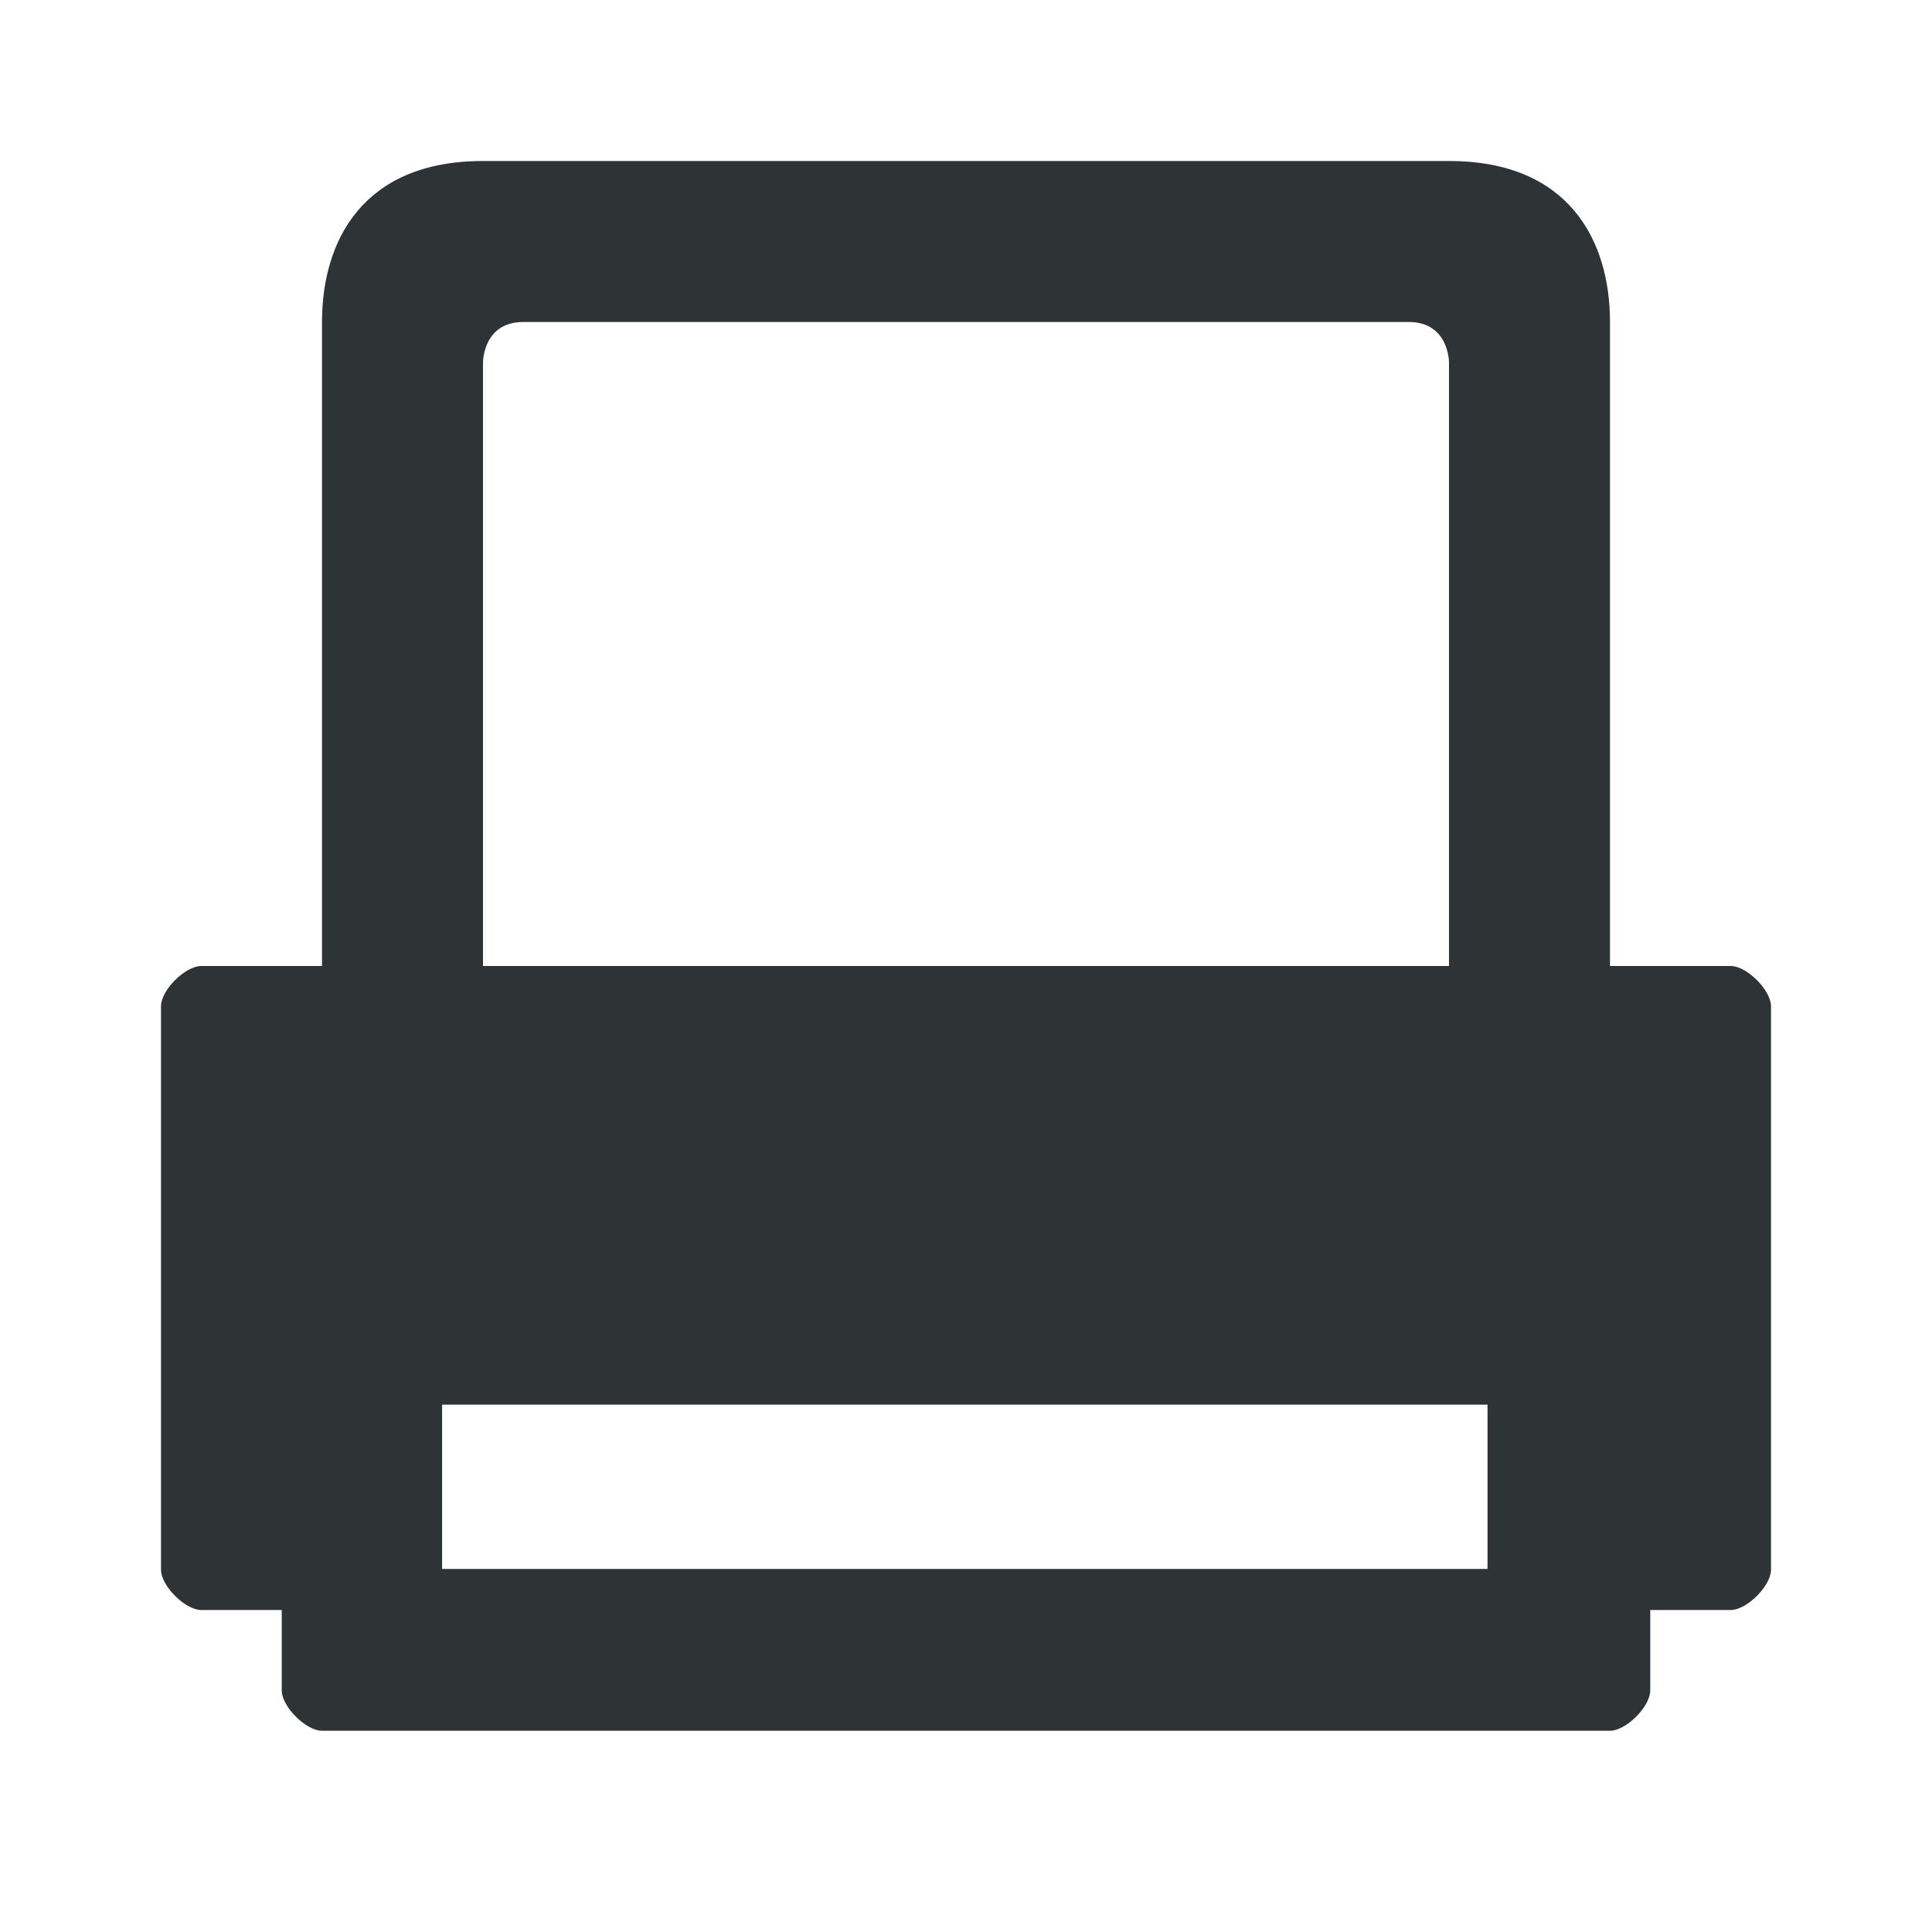
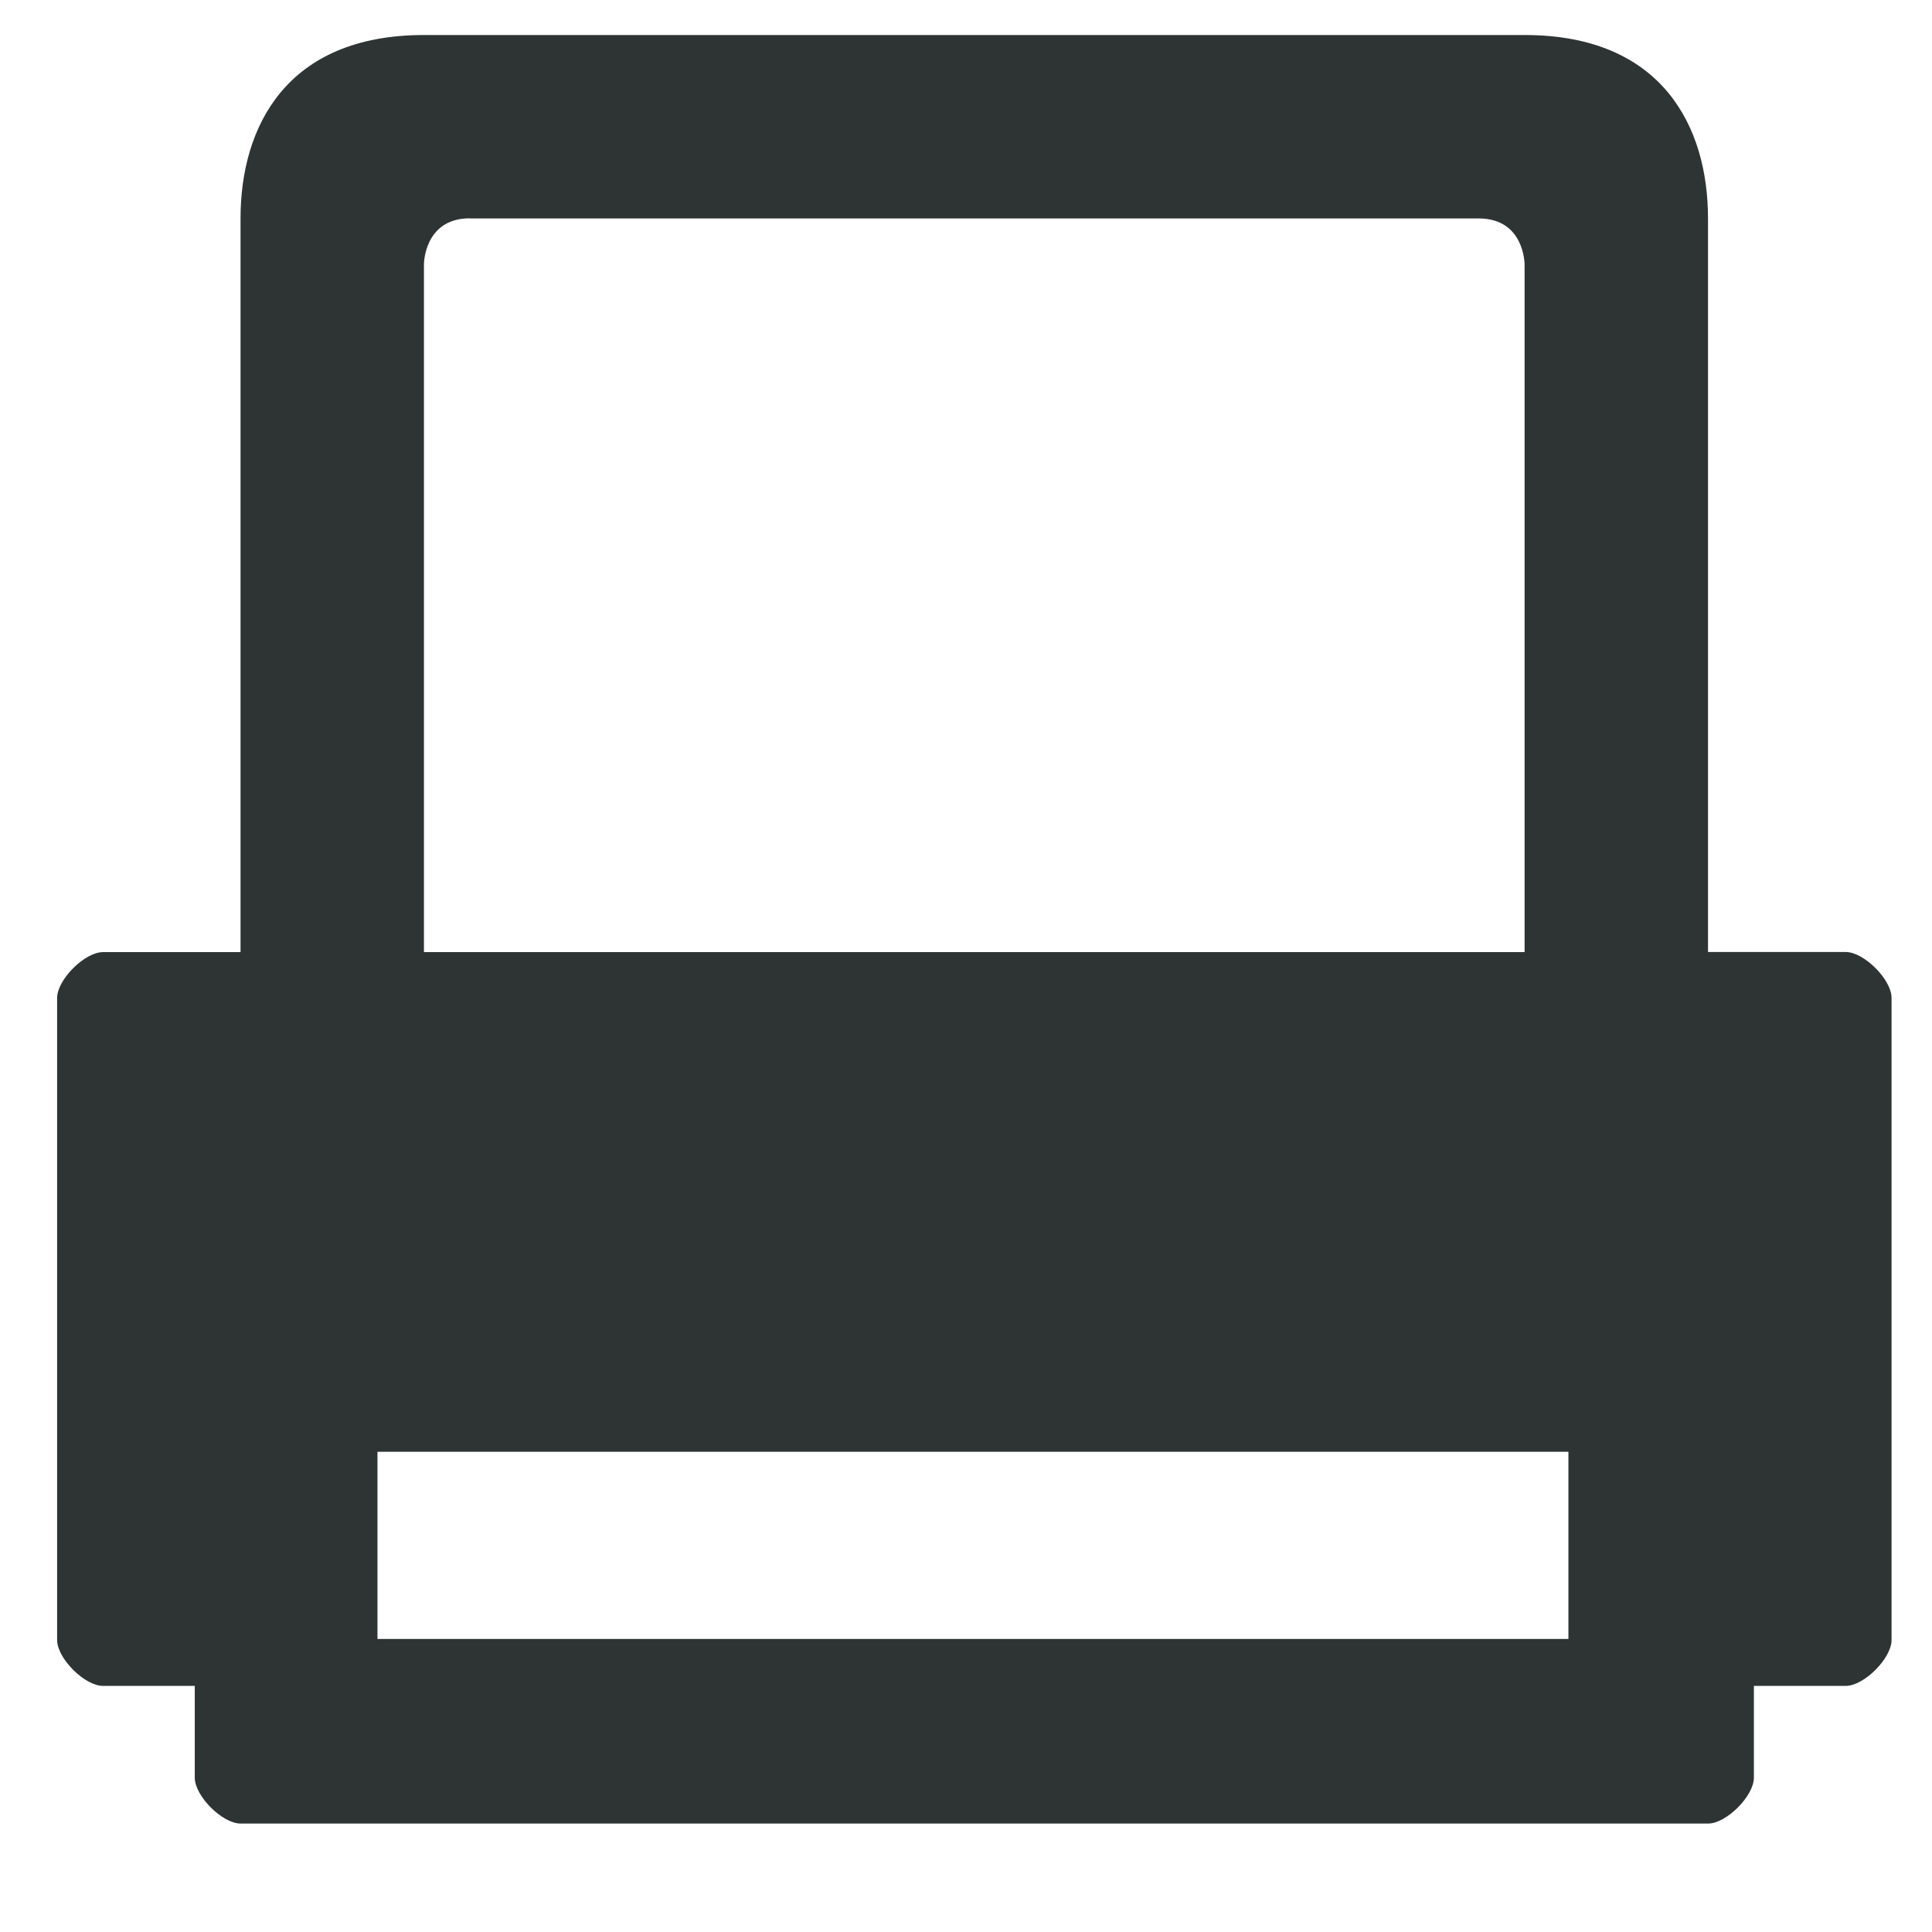
- <svg xmlns="http://www.w3.org/2000/svg" width="48" height="48" viewBox="0 0 48 48" xml:space="preserve" id="svg2" version="1.0">
-   <defs id="defs29" />
-   <path id="path13" style="fill:#2e3436;fill-opacity:1;fill-rule:nonzero;stroke:none;stroke-width:0;stroke-linejoin:round;stroke-miterlimit:4;stroke-dasharray:none" d="M 12,4 C 9,4 8,6 8,8 V 24 H 5 c -0.4,0 -1,0.6 -1,1 v 14 c 0,0.4 0.6,1 1,1 h 2 v 2 c 0,0.4 0.6,1 1,1 h 32 c 0.4,0 1,-0.6 1,-1 v -2 h 2 c 0.4,0 1,-0.6 1,-1 V 25 c 0,-0.4 -0.6,-1 -1,-1 H 40 V 8 C 40,6 39,4 36,4 Z m 1,4 h 22 c 1,0 1,1 1,1 V 24 H 12 V 9 c 0,0 2e-6,-1 1,-1 z m -2.016,26.898 h 25.973 v 4.082 H 10.984 Z" />
+ <svg xmlns="http://www.w3.org/2000/svg" height="16px" viewBox="0 0 16 16" width="16px">
+   <path d="m 3.511,0.29 c -1.139,0 -1.519,0.76 -1.519,1.519 V 7.885 H 0.853 c -0.152,0 -0.38,0.228 -0.38,0.38 v 5.317 c 0,0.152 0.228,0.38 0.38,0.38 H 1.613 v 0.76 c 0,0.152 0.228,0.38 0.38,0.38 H 14.145 c 0.152,0 0.38,-0.228 0.38,-0.38 v -0.76 h 0.76 c 0.152,0 0.38,-0.228 0.38,-0.38 V 8.264 c 0,-0.152 -0.228,-0.38 -0.38,-0.38 H 14.145 V 1.809 c 0,-0.76 -0.38,-1.519 -1.519,-1.519 z M 3.891,1.809 H 12.246 c 0.38,0 0.38,0.38 0.38,0.38 V 7.885 H 3.511 V 2.188 c 0,0 8e-7,-0.38 0.38,-0.38 z M 3.126,12.023 h 9.863 v 1.55 H 3.126 Z" fill="#2e3434" />
</svg>
